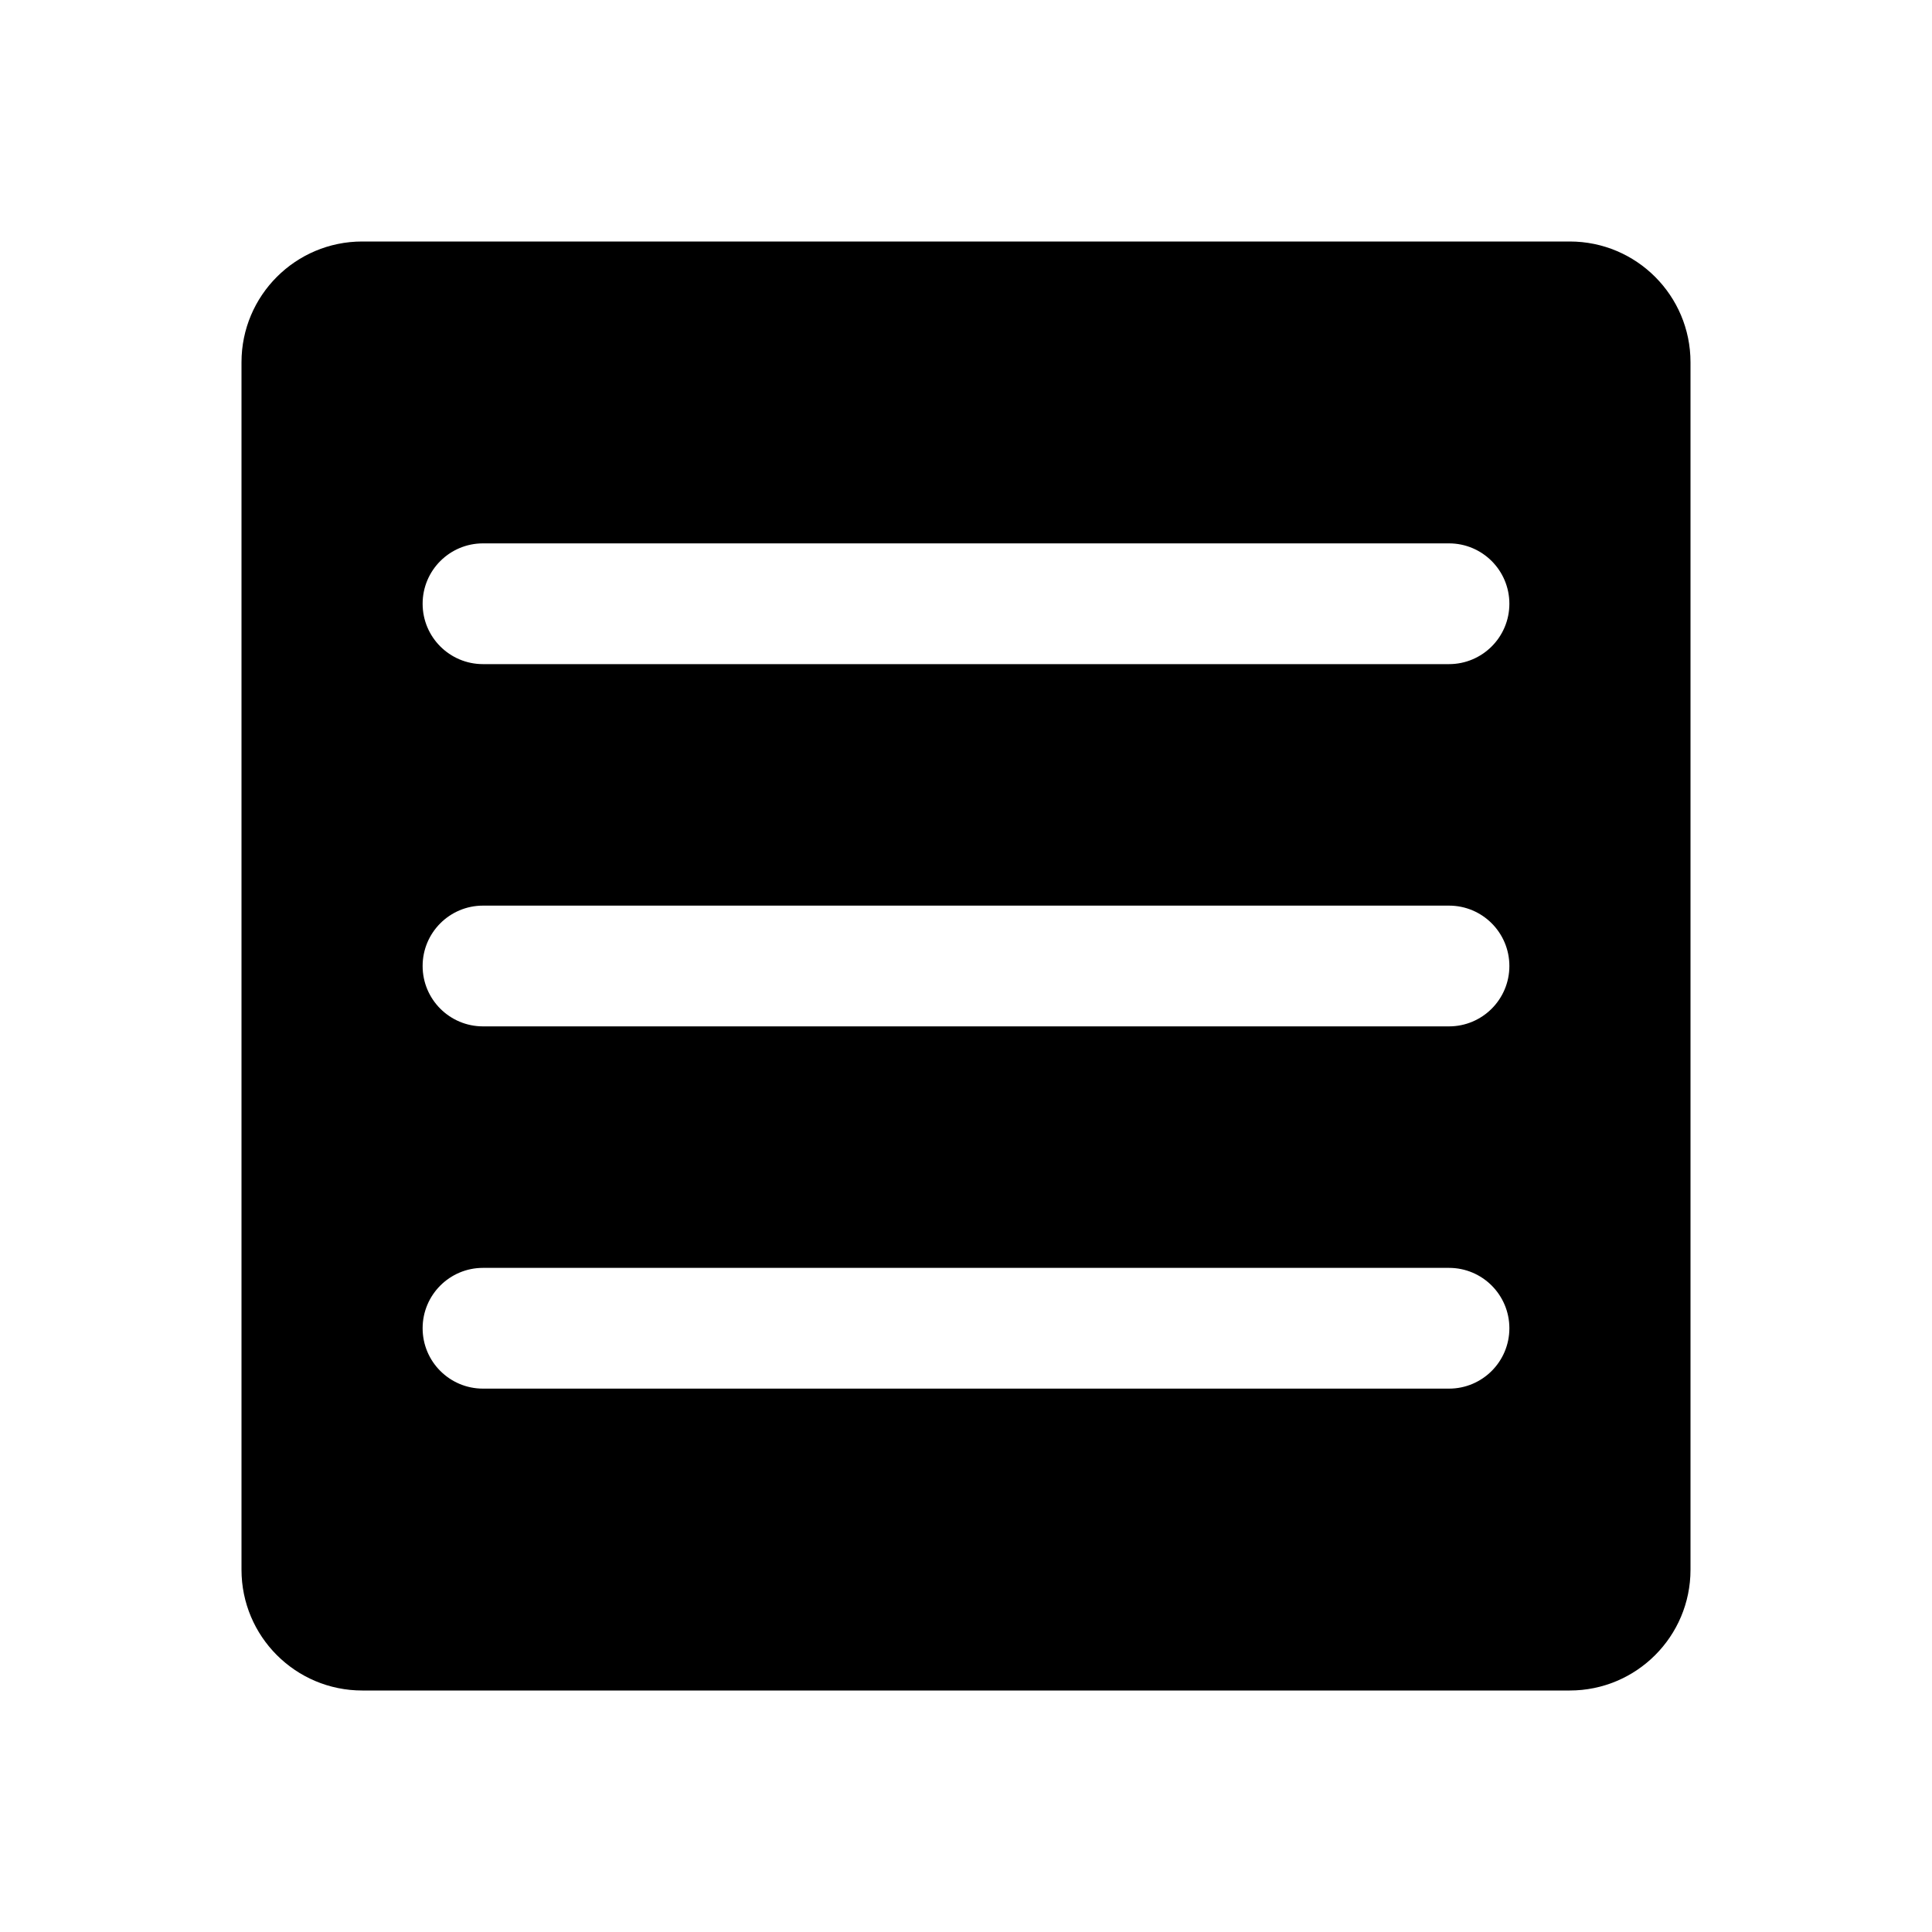
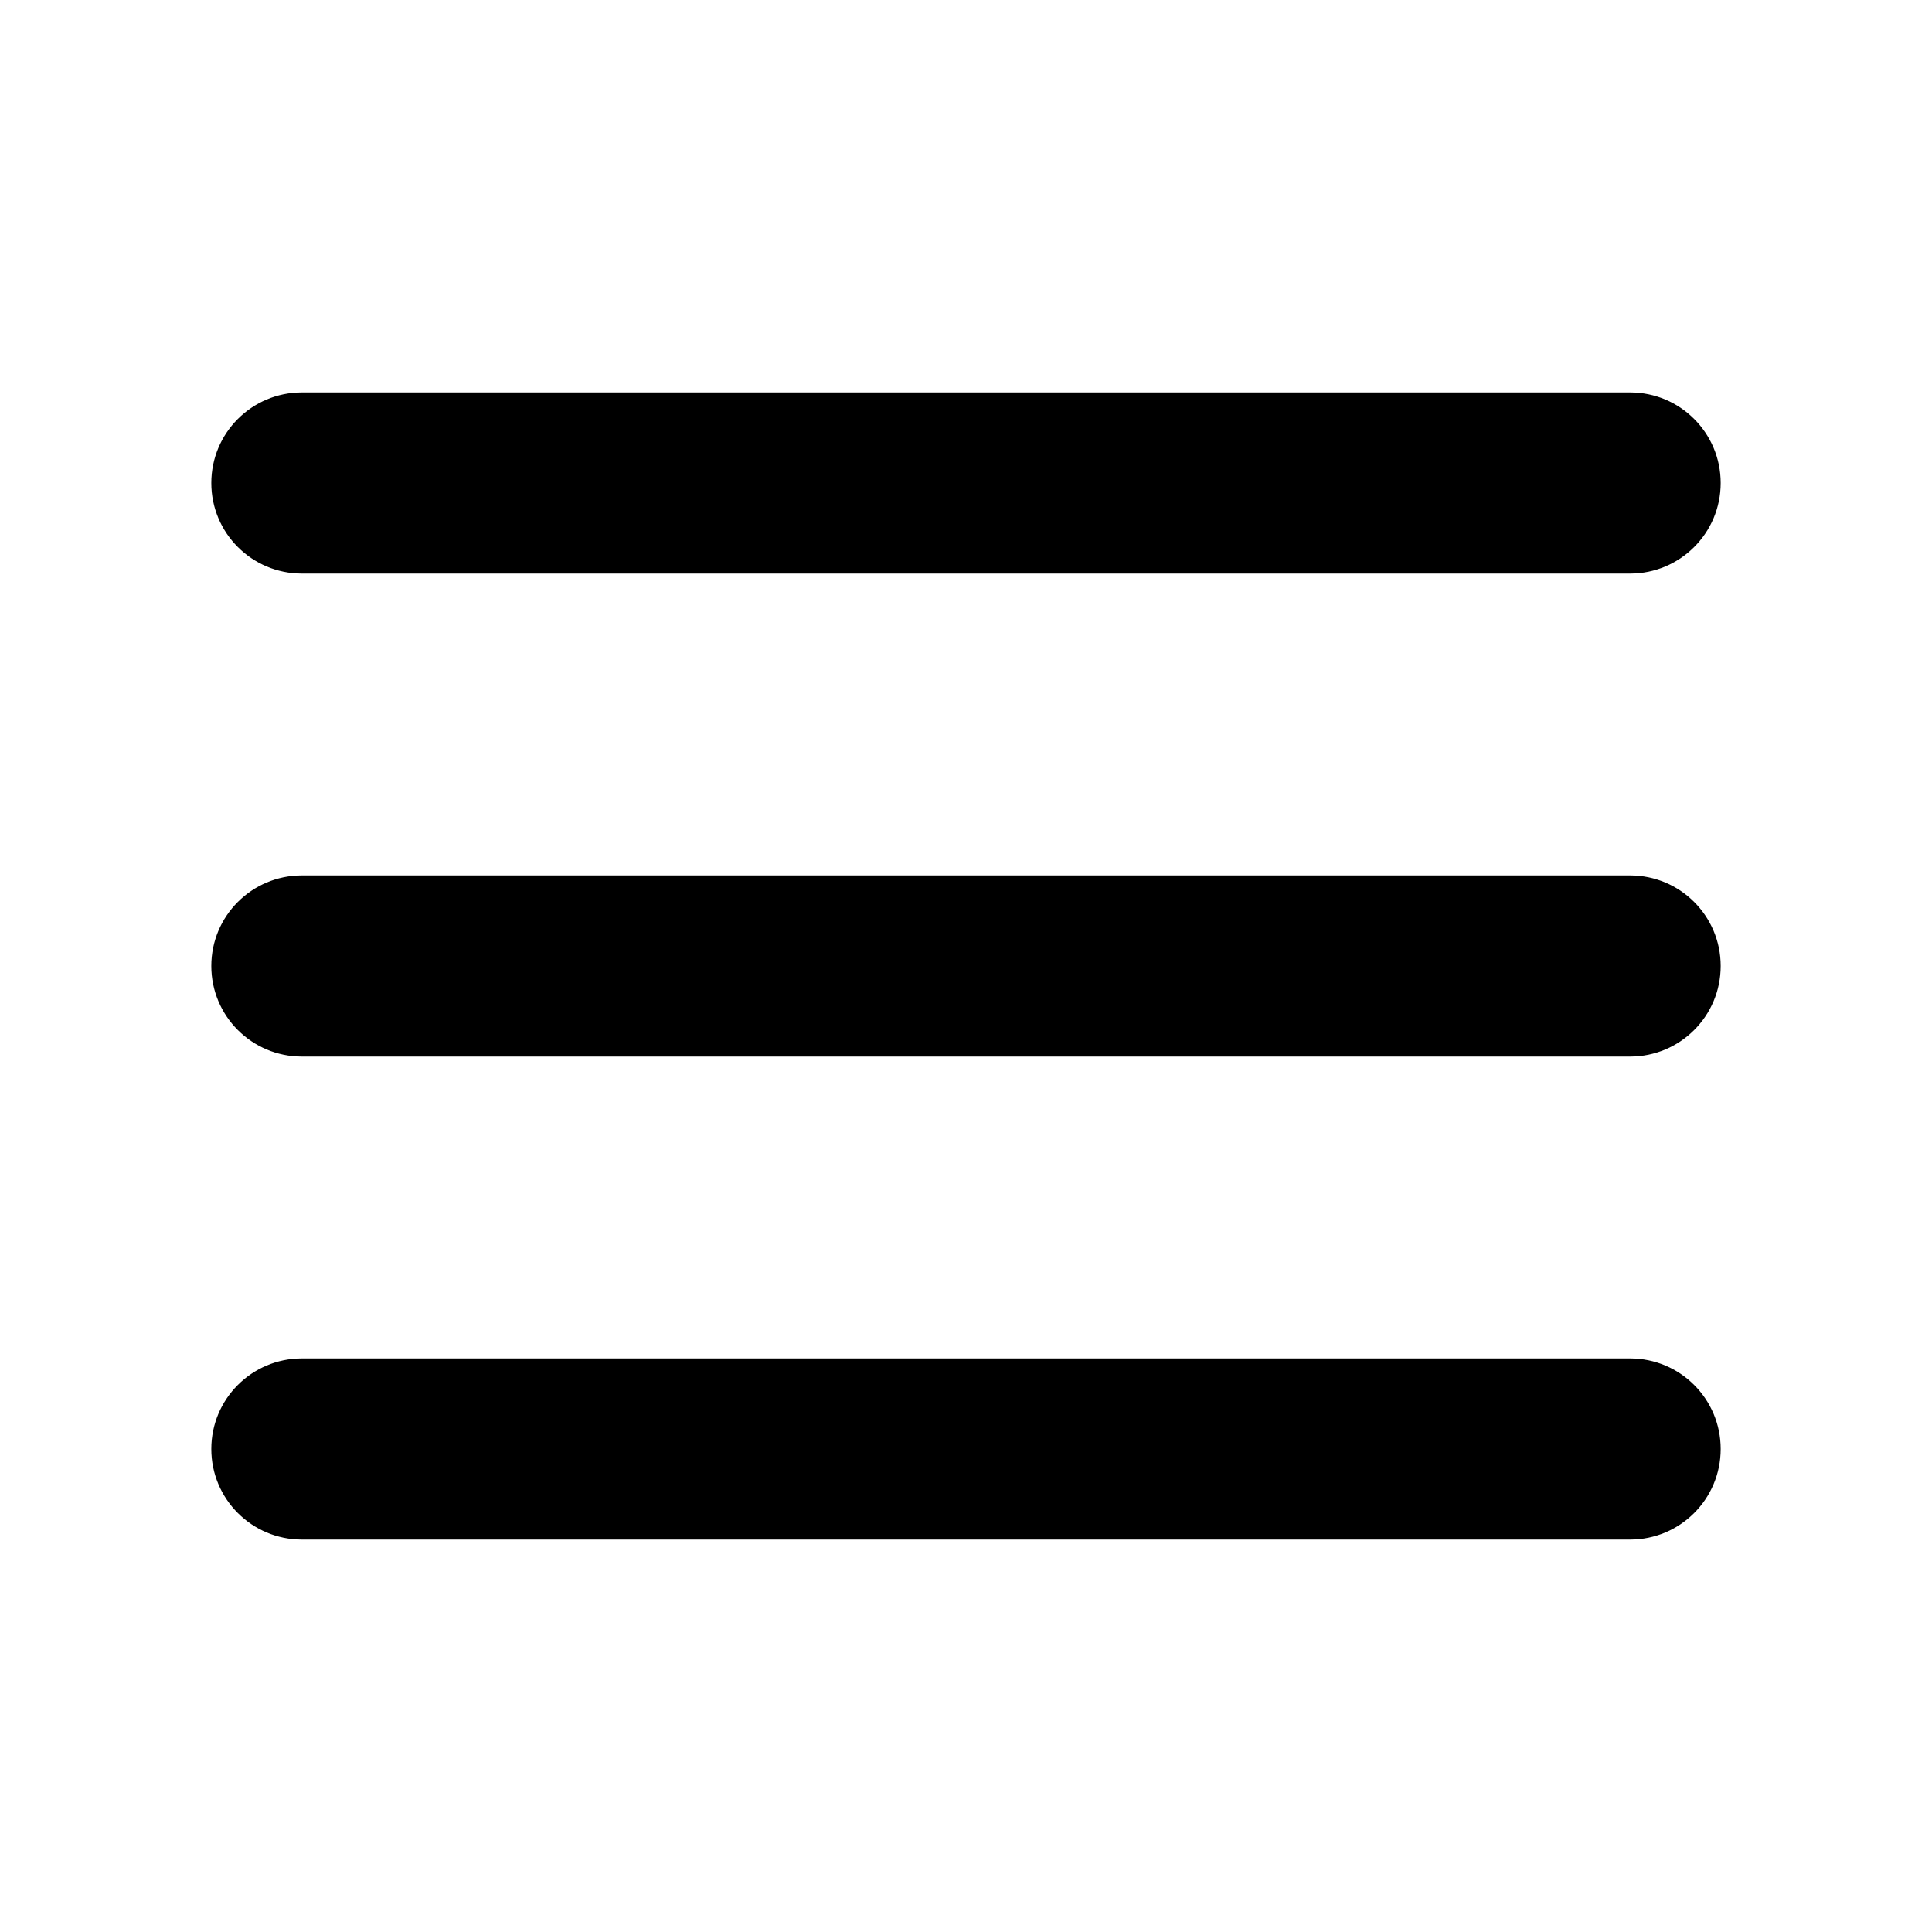
<svg xmlns="http://www.w3.org/2000/svg" viewBox="0 0 256 256" fill="currentColor">
-   <path d="M208,32H48A16,16,0,0,0,32,48V208a16,16,0,0,0,16,16H208a16,16,0,0,0,16-16V48A16,16,0,0,0,208,32ZM192,184H64a8,8,0,0,1,0-16H192a8,8,0,0,1,0,16Zm0-48H64a8,8,0,0,1,0-16H192a8,8,0,0,1,0,16Zm0-48H64a8,8,0,0,1,0-16H192a8,8,0,0,1,0,16Z" />
+   <path d="M228,128a12,12,0,0,1-12,12H40a12,12,0,0,1,0-24H216A12,12,0,0,1,228,128ZM40,76H216a12,12,0,0,0,0-24H40a12,12,0,0,0,0,24ZM216,180H40a12,12,0,0,0,0,24H216a12,12,0,0,0,0-24Z" />
</svg>
